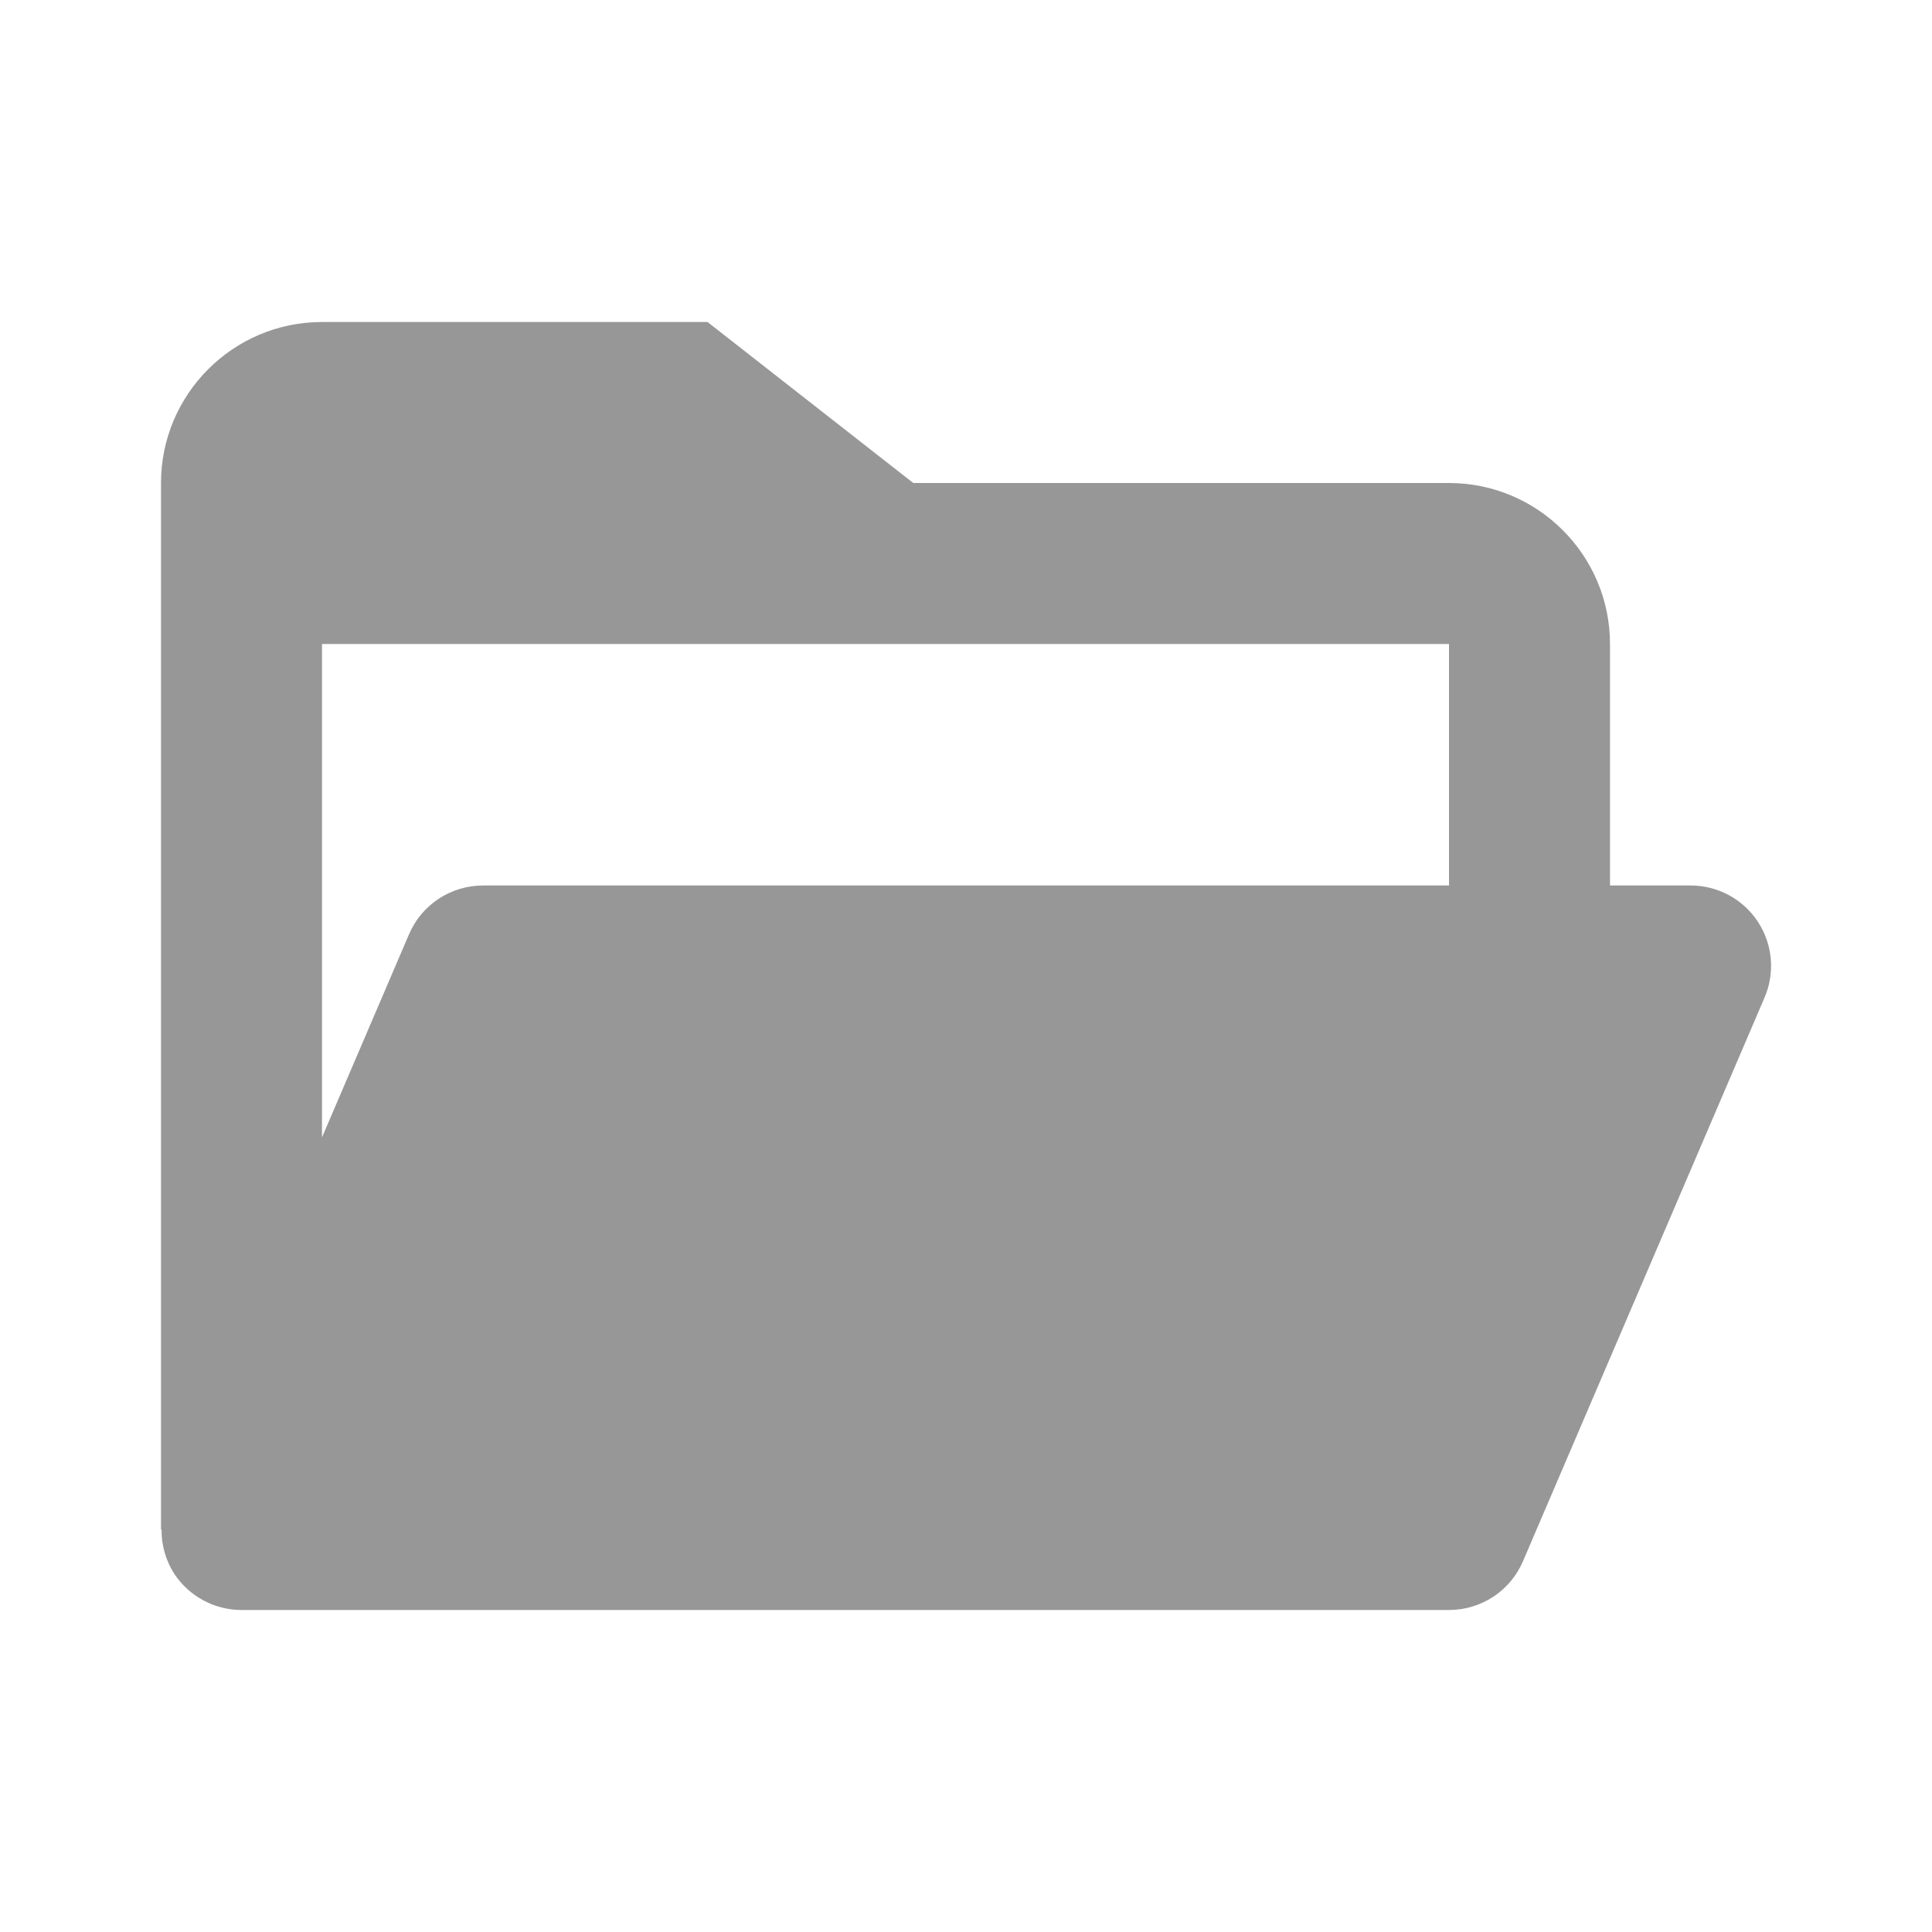
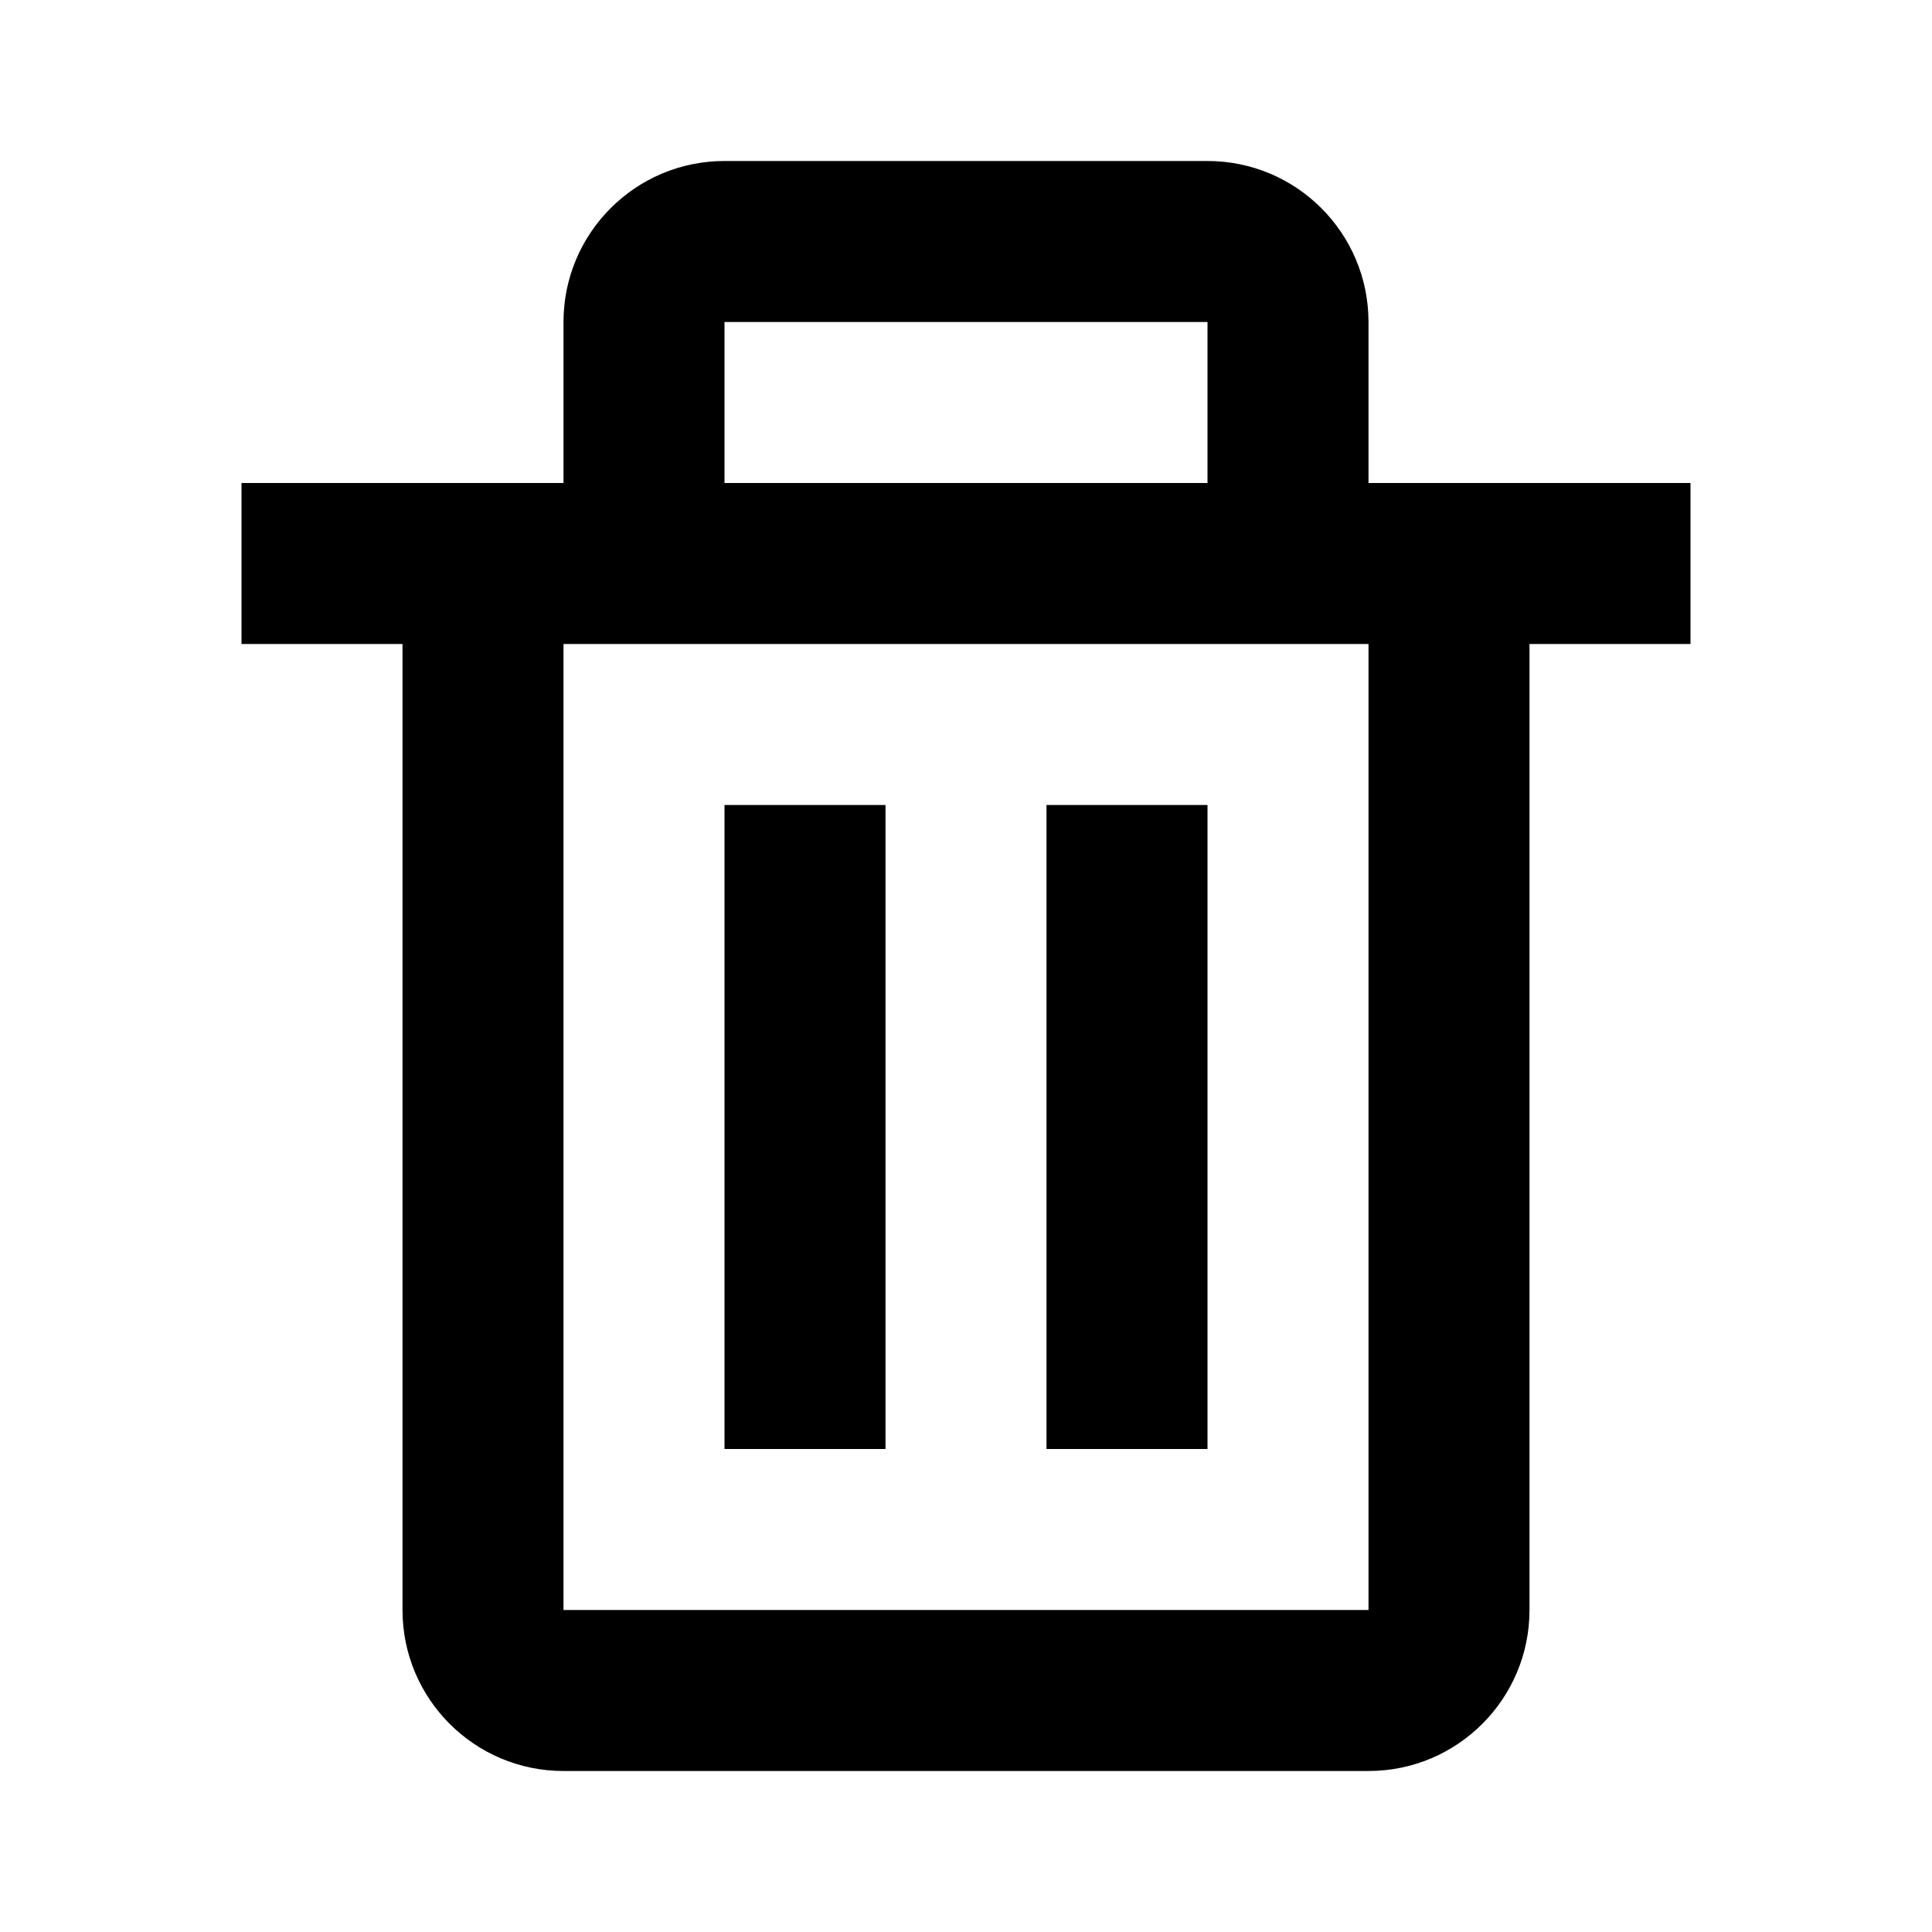
- <svg xmlns="http://www.w3.org/2000/svg" width="36" height="36" viewBox="0 0 24 24" style="fill: rgba(0, 0, 0, 0.41);transform: ;msFilter:;">
-   <path d="M2.165 19.551c.186.28.499.449.835.449h15c.4 0 .762-.238.919-.606l3-7A.998.998 0 0 0 21 11h-1V8c0-1.103-.897-2-2-2h-6.655L8.789 4H4c-1.103 0-2 .897-2 2v13h.007a1 1 0 0 0 .158.551zM18 8v3H6c-.4 0-.762.238-.919.606L4 14.129V8h14z" />
+ <svg xmlns="http://www.w3.org/2000/svg" width="100" height="100" viewBox="0 0 24 24" style="fill: rgba(0, 0, 0, 1);transform: ;msFilter:;">
+   <path d="M5 20a2 2 0 0 0 2 2h10a2 2 0 0 0 2-2V8h2V6h-4V4a2 2 0 0 0-2-2H9a2 2 0 0 0-2 2v2H3v2h2zM9 4h6v2H9zM8 8h9v12H7V8z" />
+   <path d="M9 10h2v8H9zm4 0h2v8h-2z" />
</svg>
